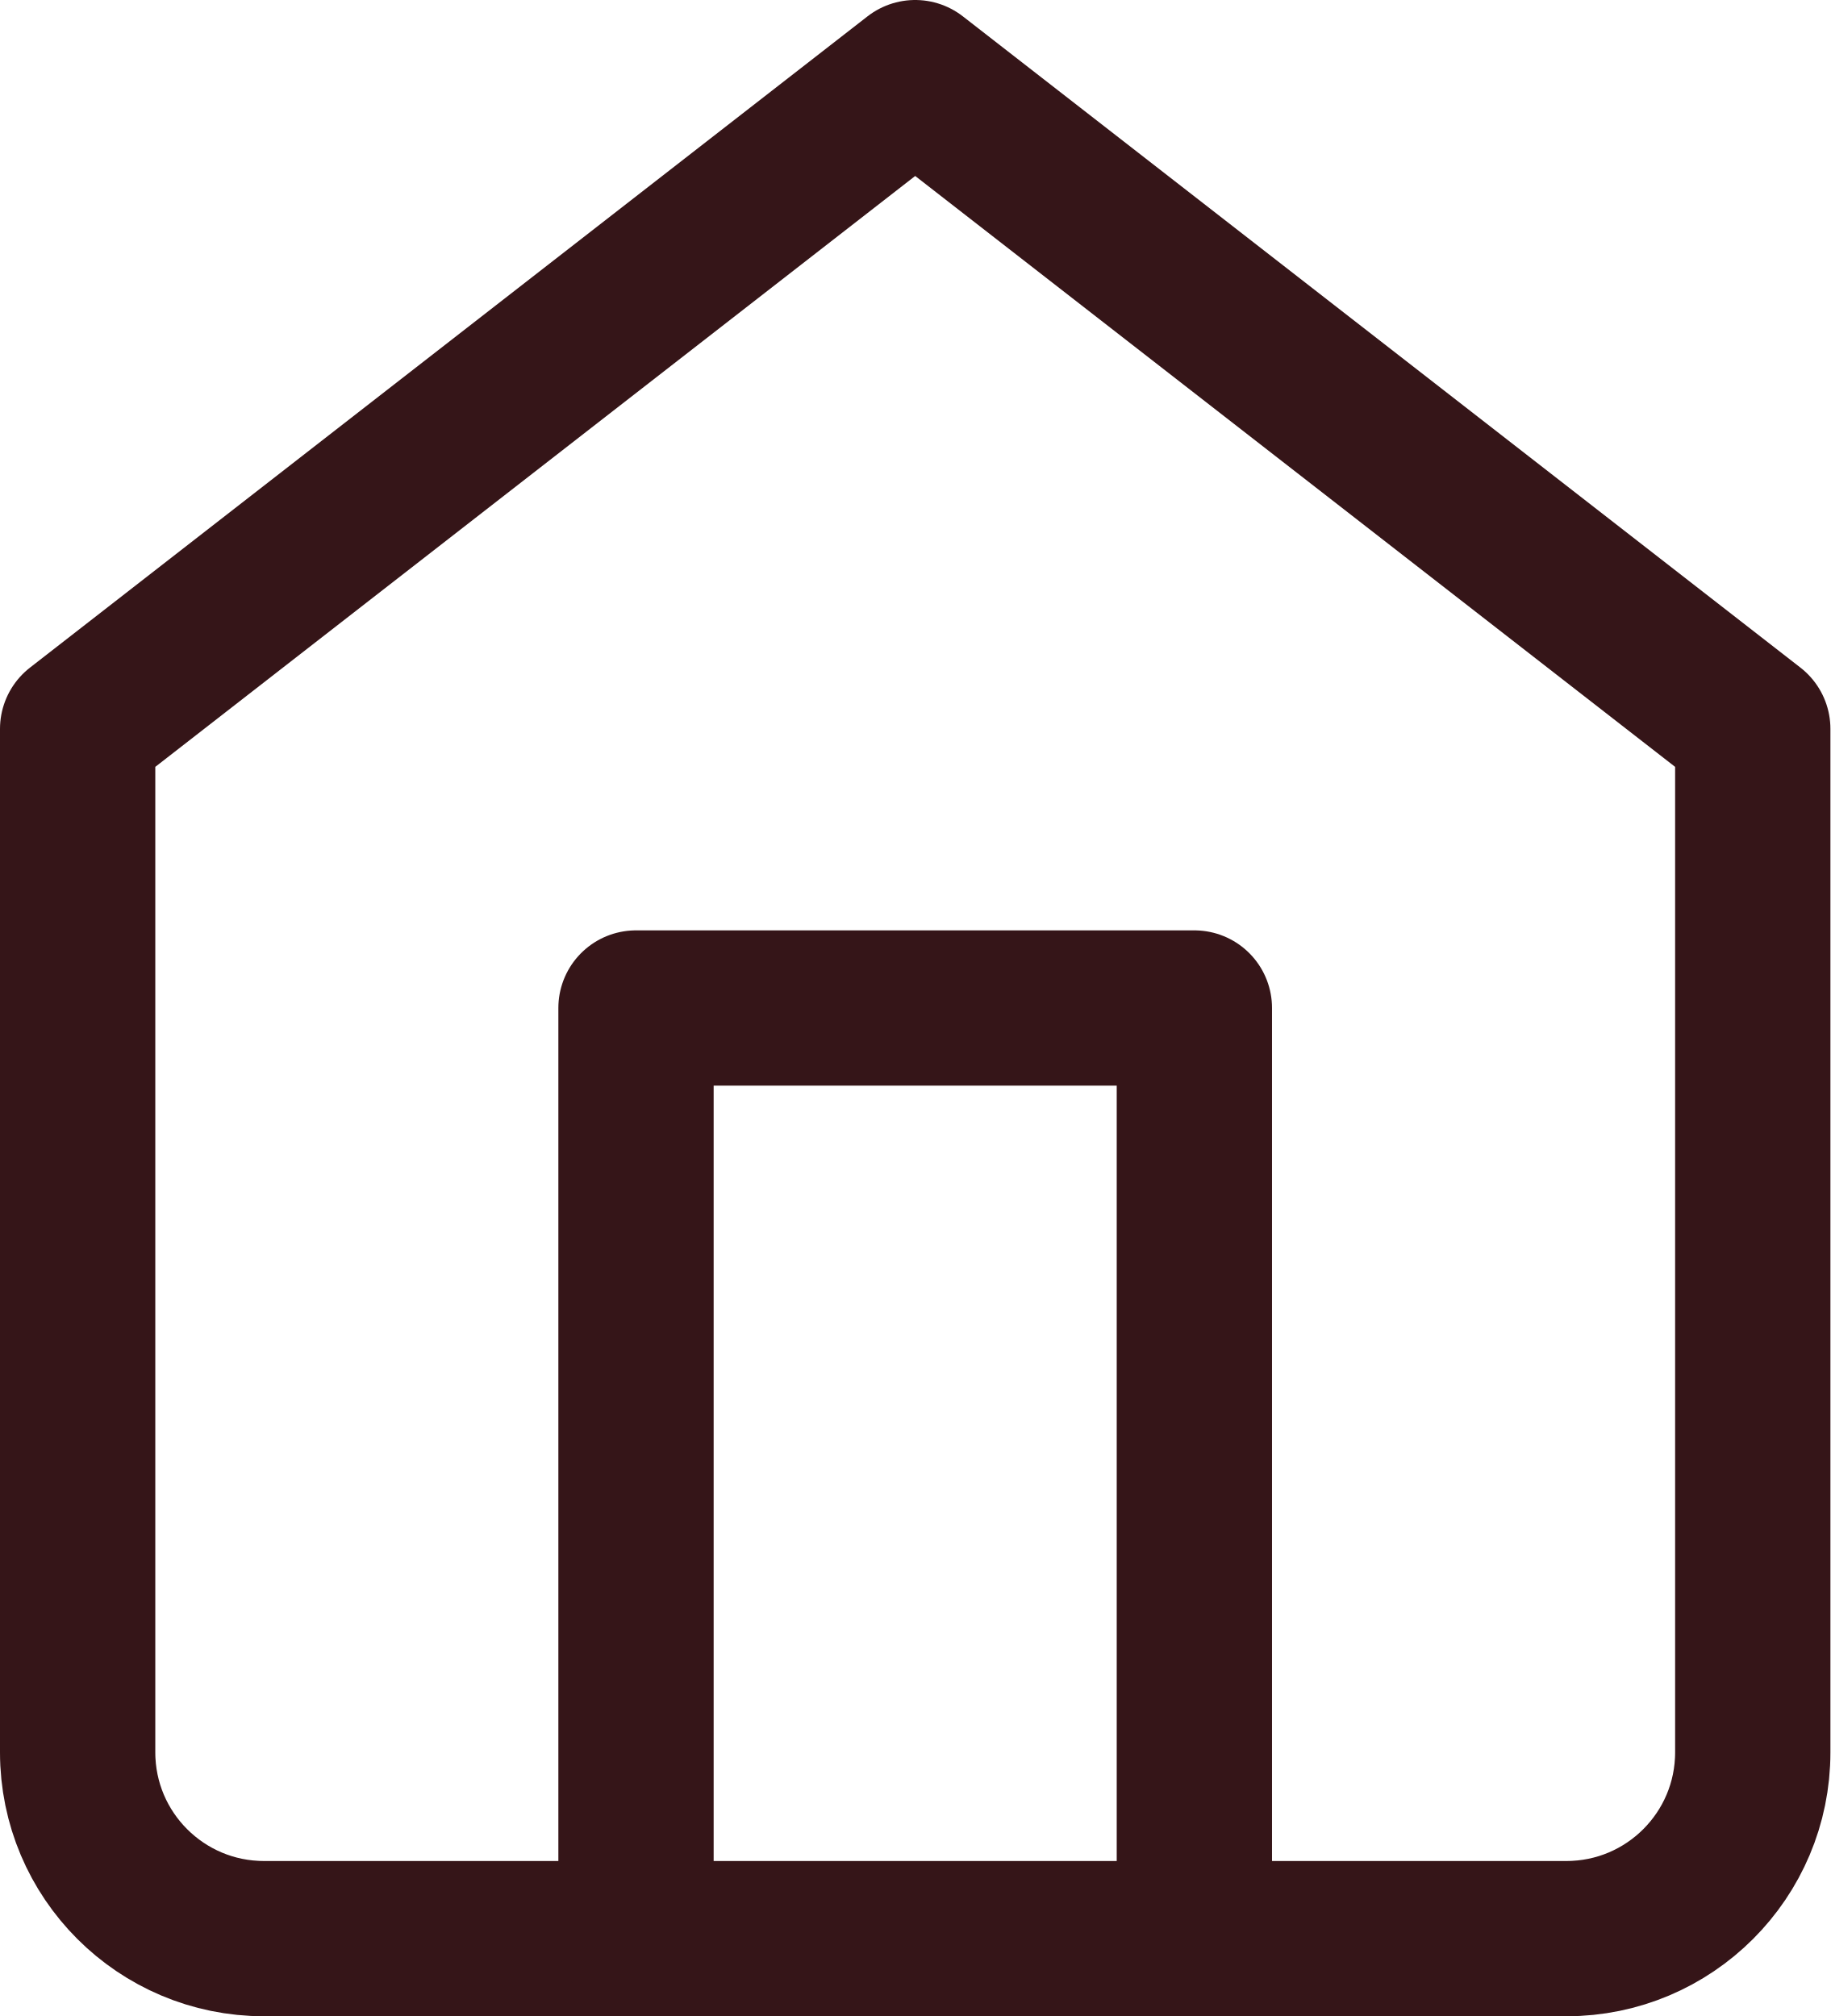
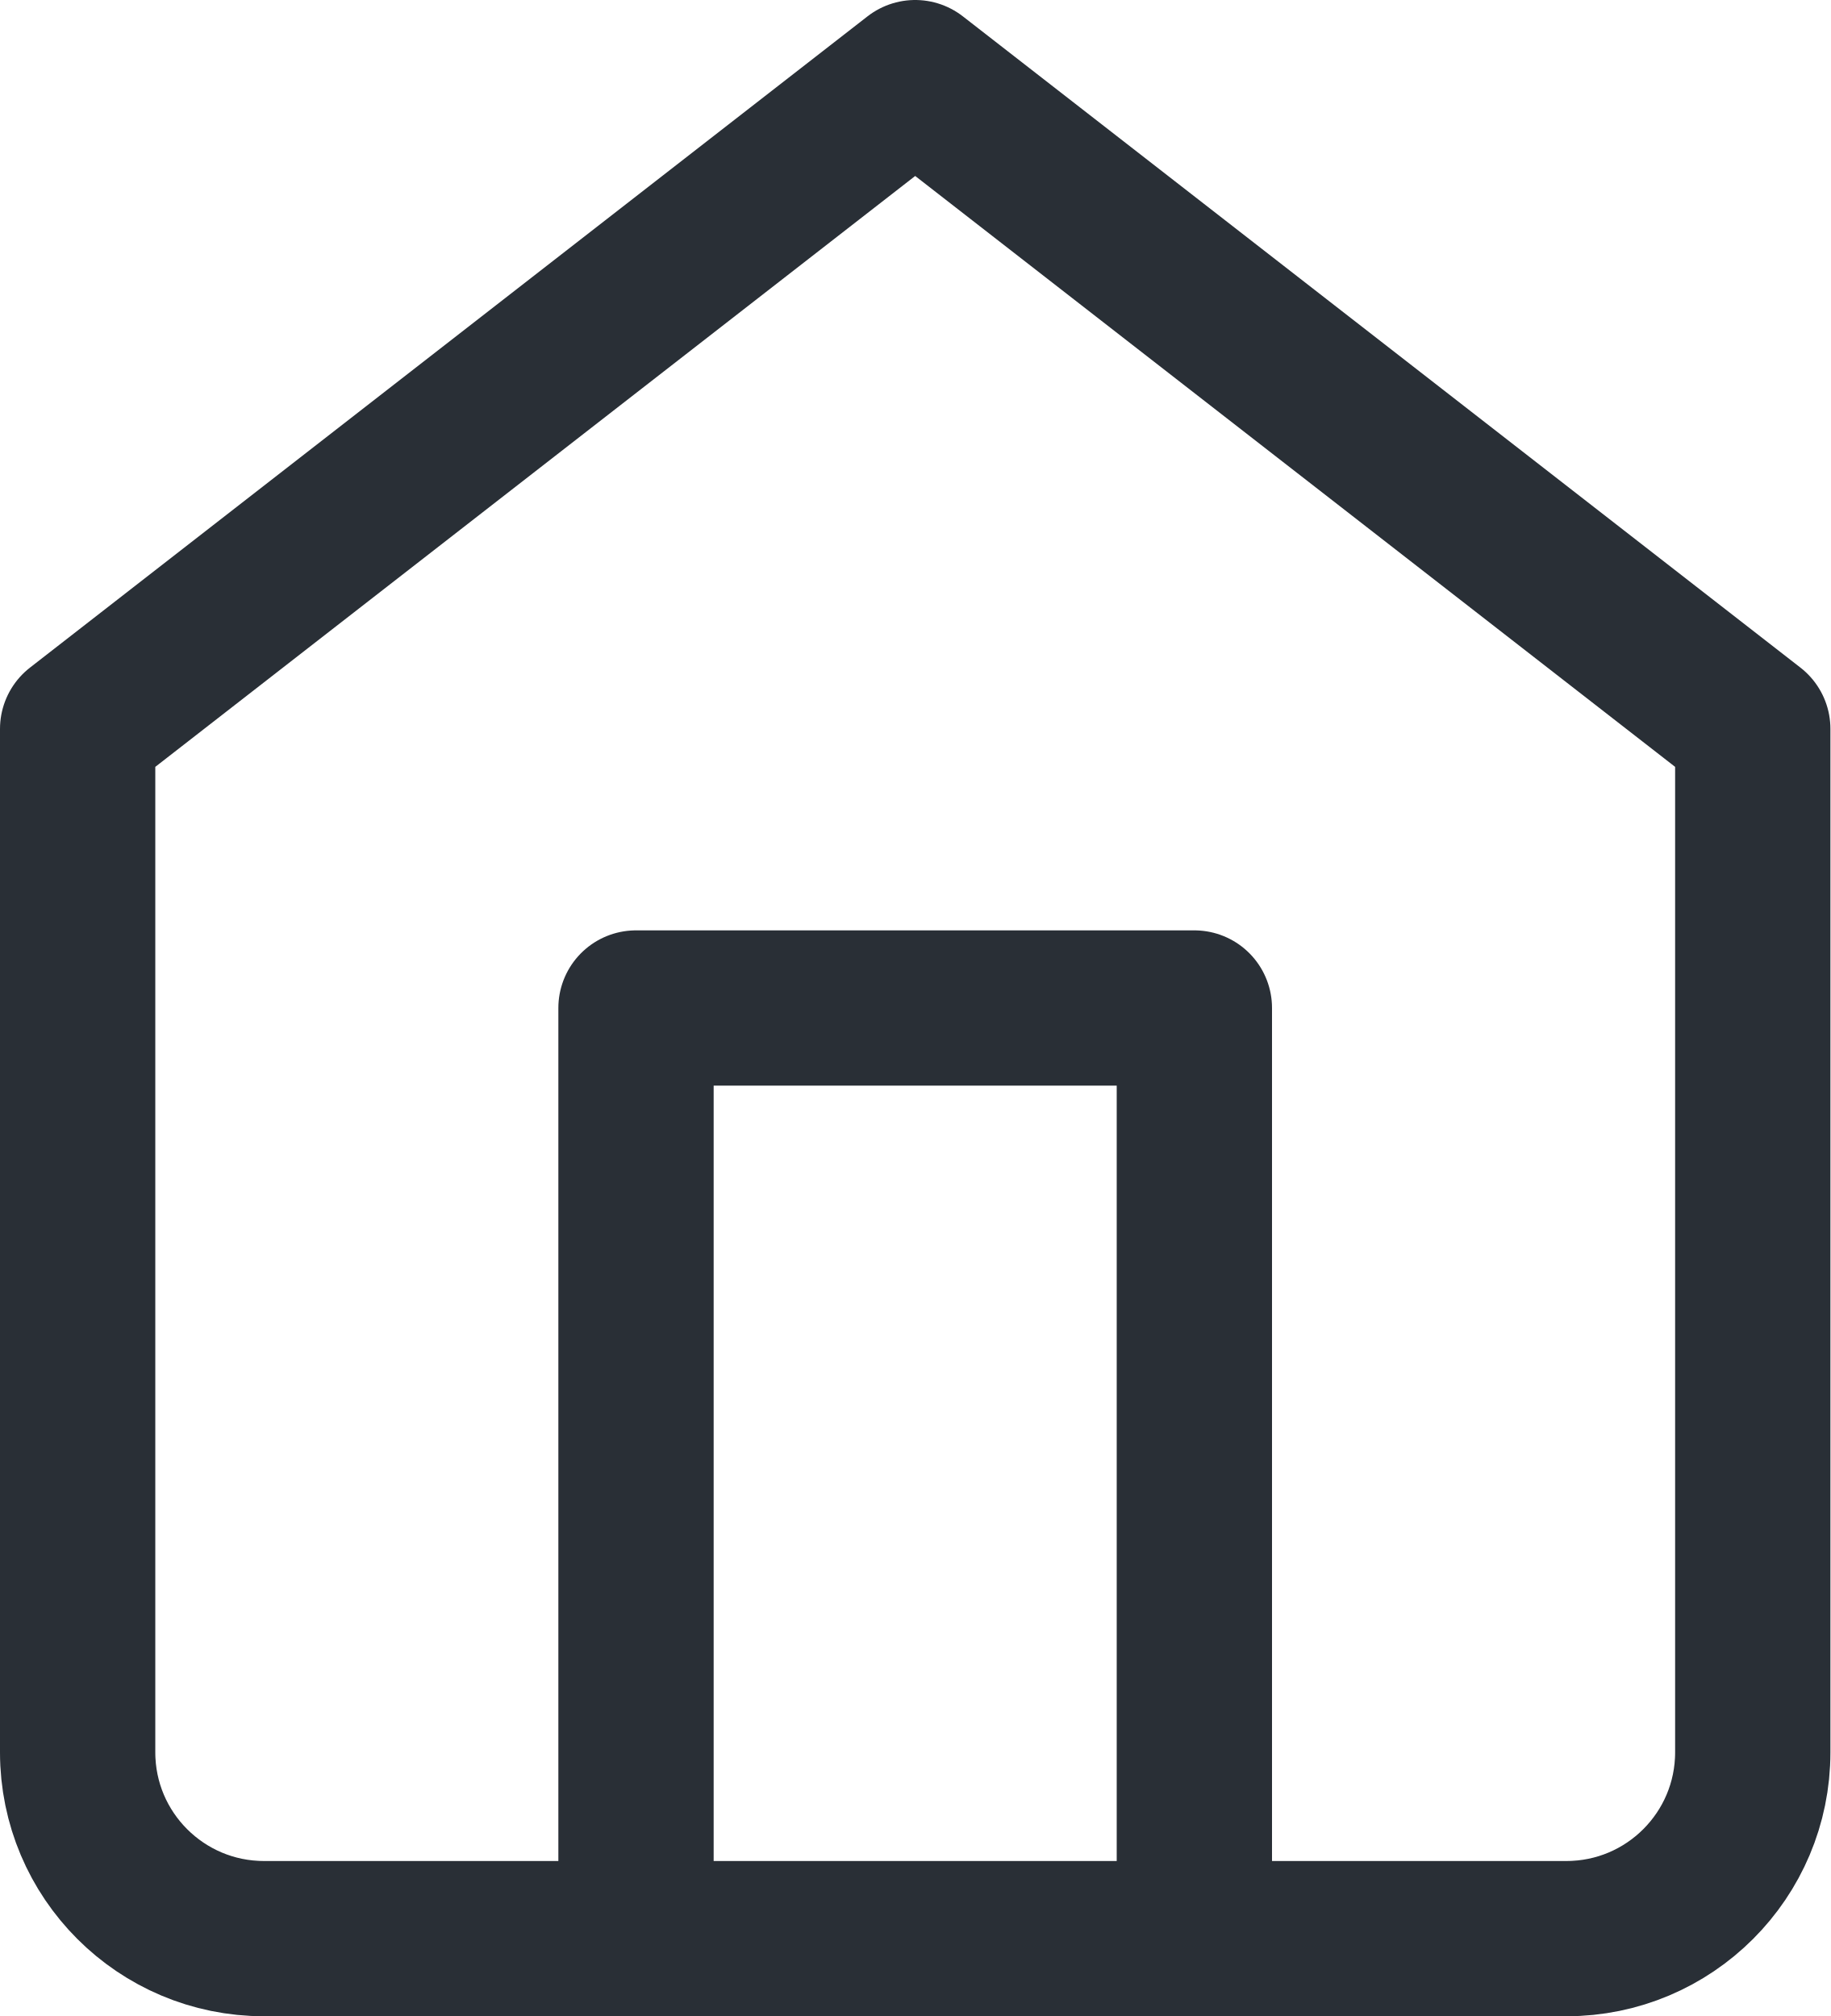
<svg xmlns="http://www.w3.org/2000/svg" width="35.359" height="38.954" viewBox="0 0 35.359 38.954">
  <g id="Icon_feather-home" data-name="Icon feather-home" transform="translate(-3 -1.5)">
-     <path id="Path_3" data-name="Path 3" d="M4.5,15.584,20.679,3,36.859,15.584V35.359a3.6,3.6,0,0,1-3.6,3.6H8.1a3.6,3.6,0,0,1-3.6-3.6Z" fill="none" stroke="#351518" stroke-linecap="round" stroke-linejoin="round" stroke-width="3" />
-     <path id="Path_4" data-name="Path 4" d="M13.5,35.977V18H24.286V35.977" transform="translate(1.786 2.977)" fill="none" stroke="#351518" stroke-linecap="round" stroke-linejoin="round" stroke-width="3" />
+     <path id="Path_3" data-name="Path 3" d="M4.5,15.584,20.679,3,36.859,15.584V35.359a3.6,3.6,0,0,1-3.6,3.6H8.1a3.6,3.6,0,0,1-3.6-3.6Z" fill="none" stroke="#292F36" stroke-linecap="round" stroke-linejoin="round" stroke-width="3" />
+     <path id="Path_4" data-name="Path 4" d="M13.5,35.977V18H24.286V35.977" transform="translate(1.786 2.977)" fill="none" stroke="#292F36" stroke-linecap="round" stroke-linejoin="round" stroke-width="3" />
  </g>
</svg>
